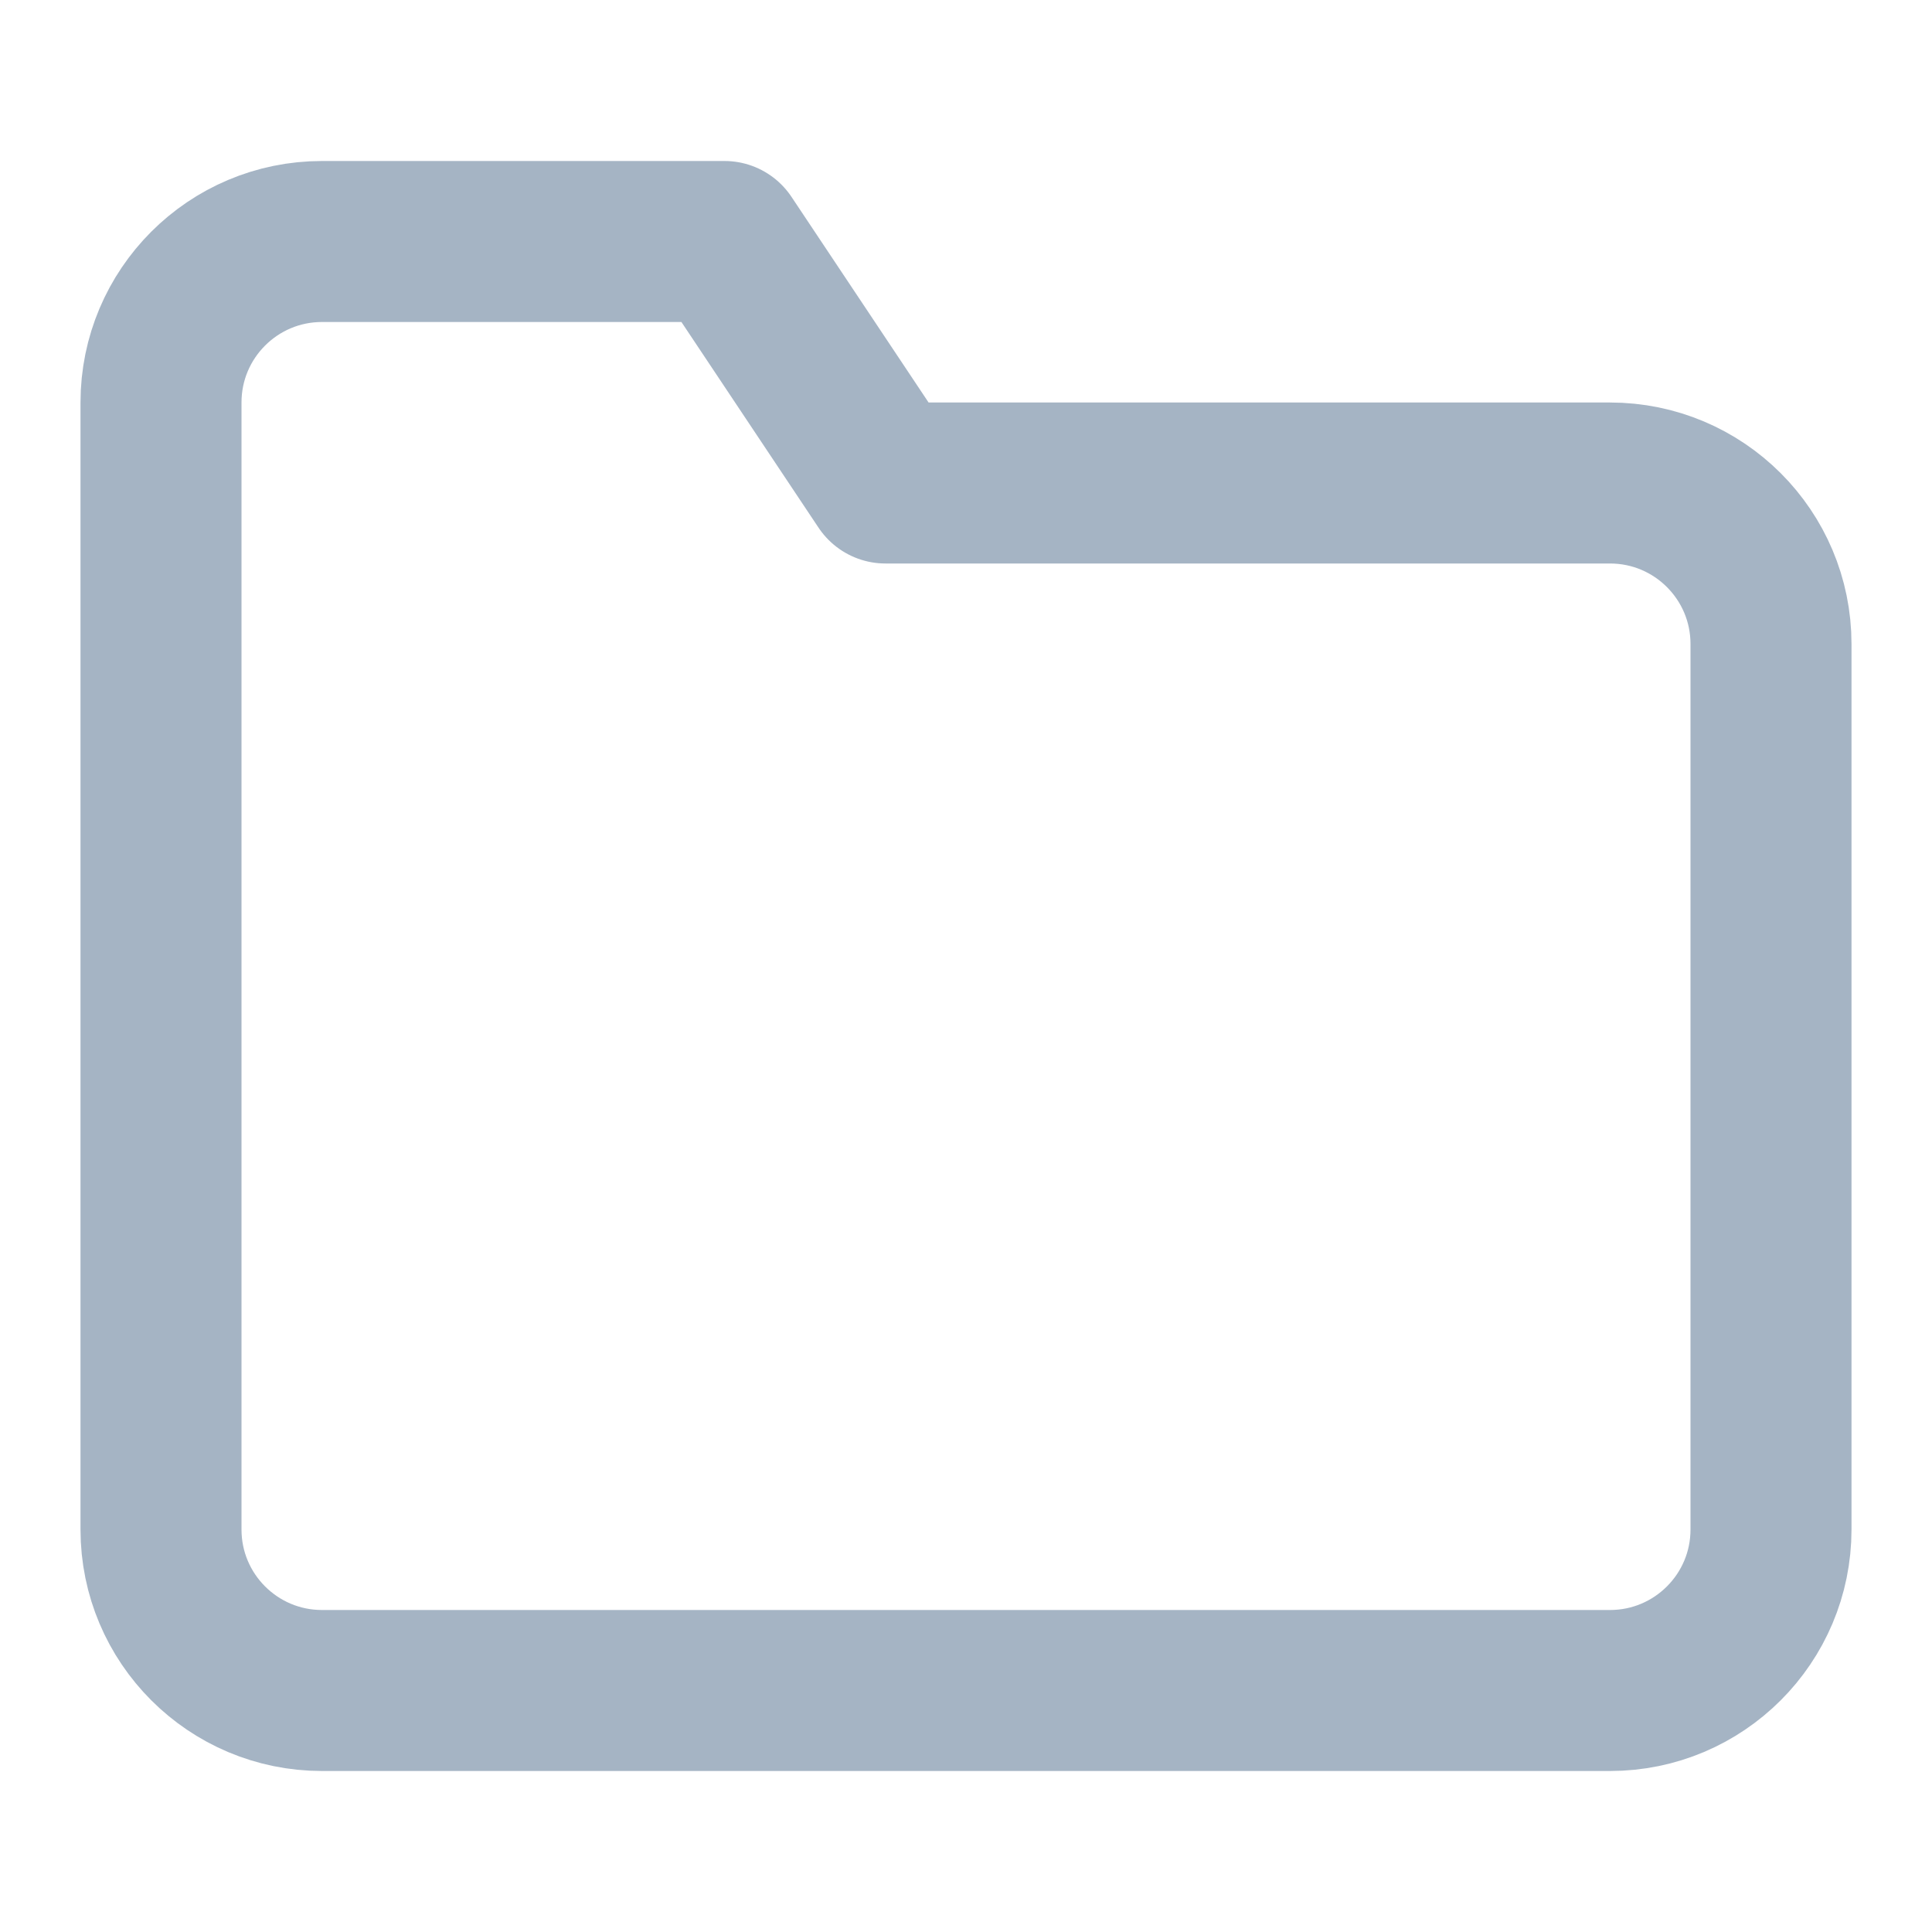
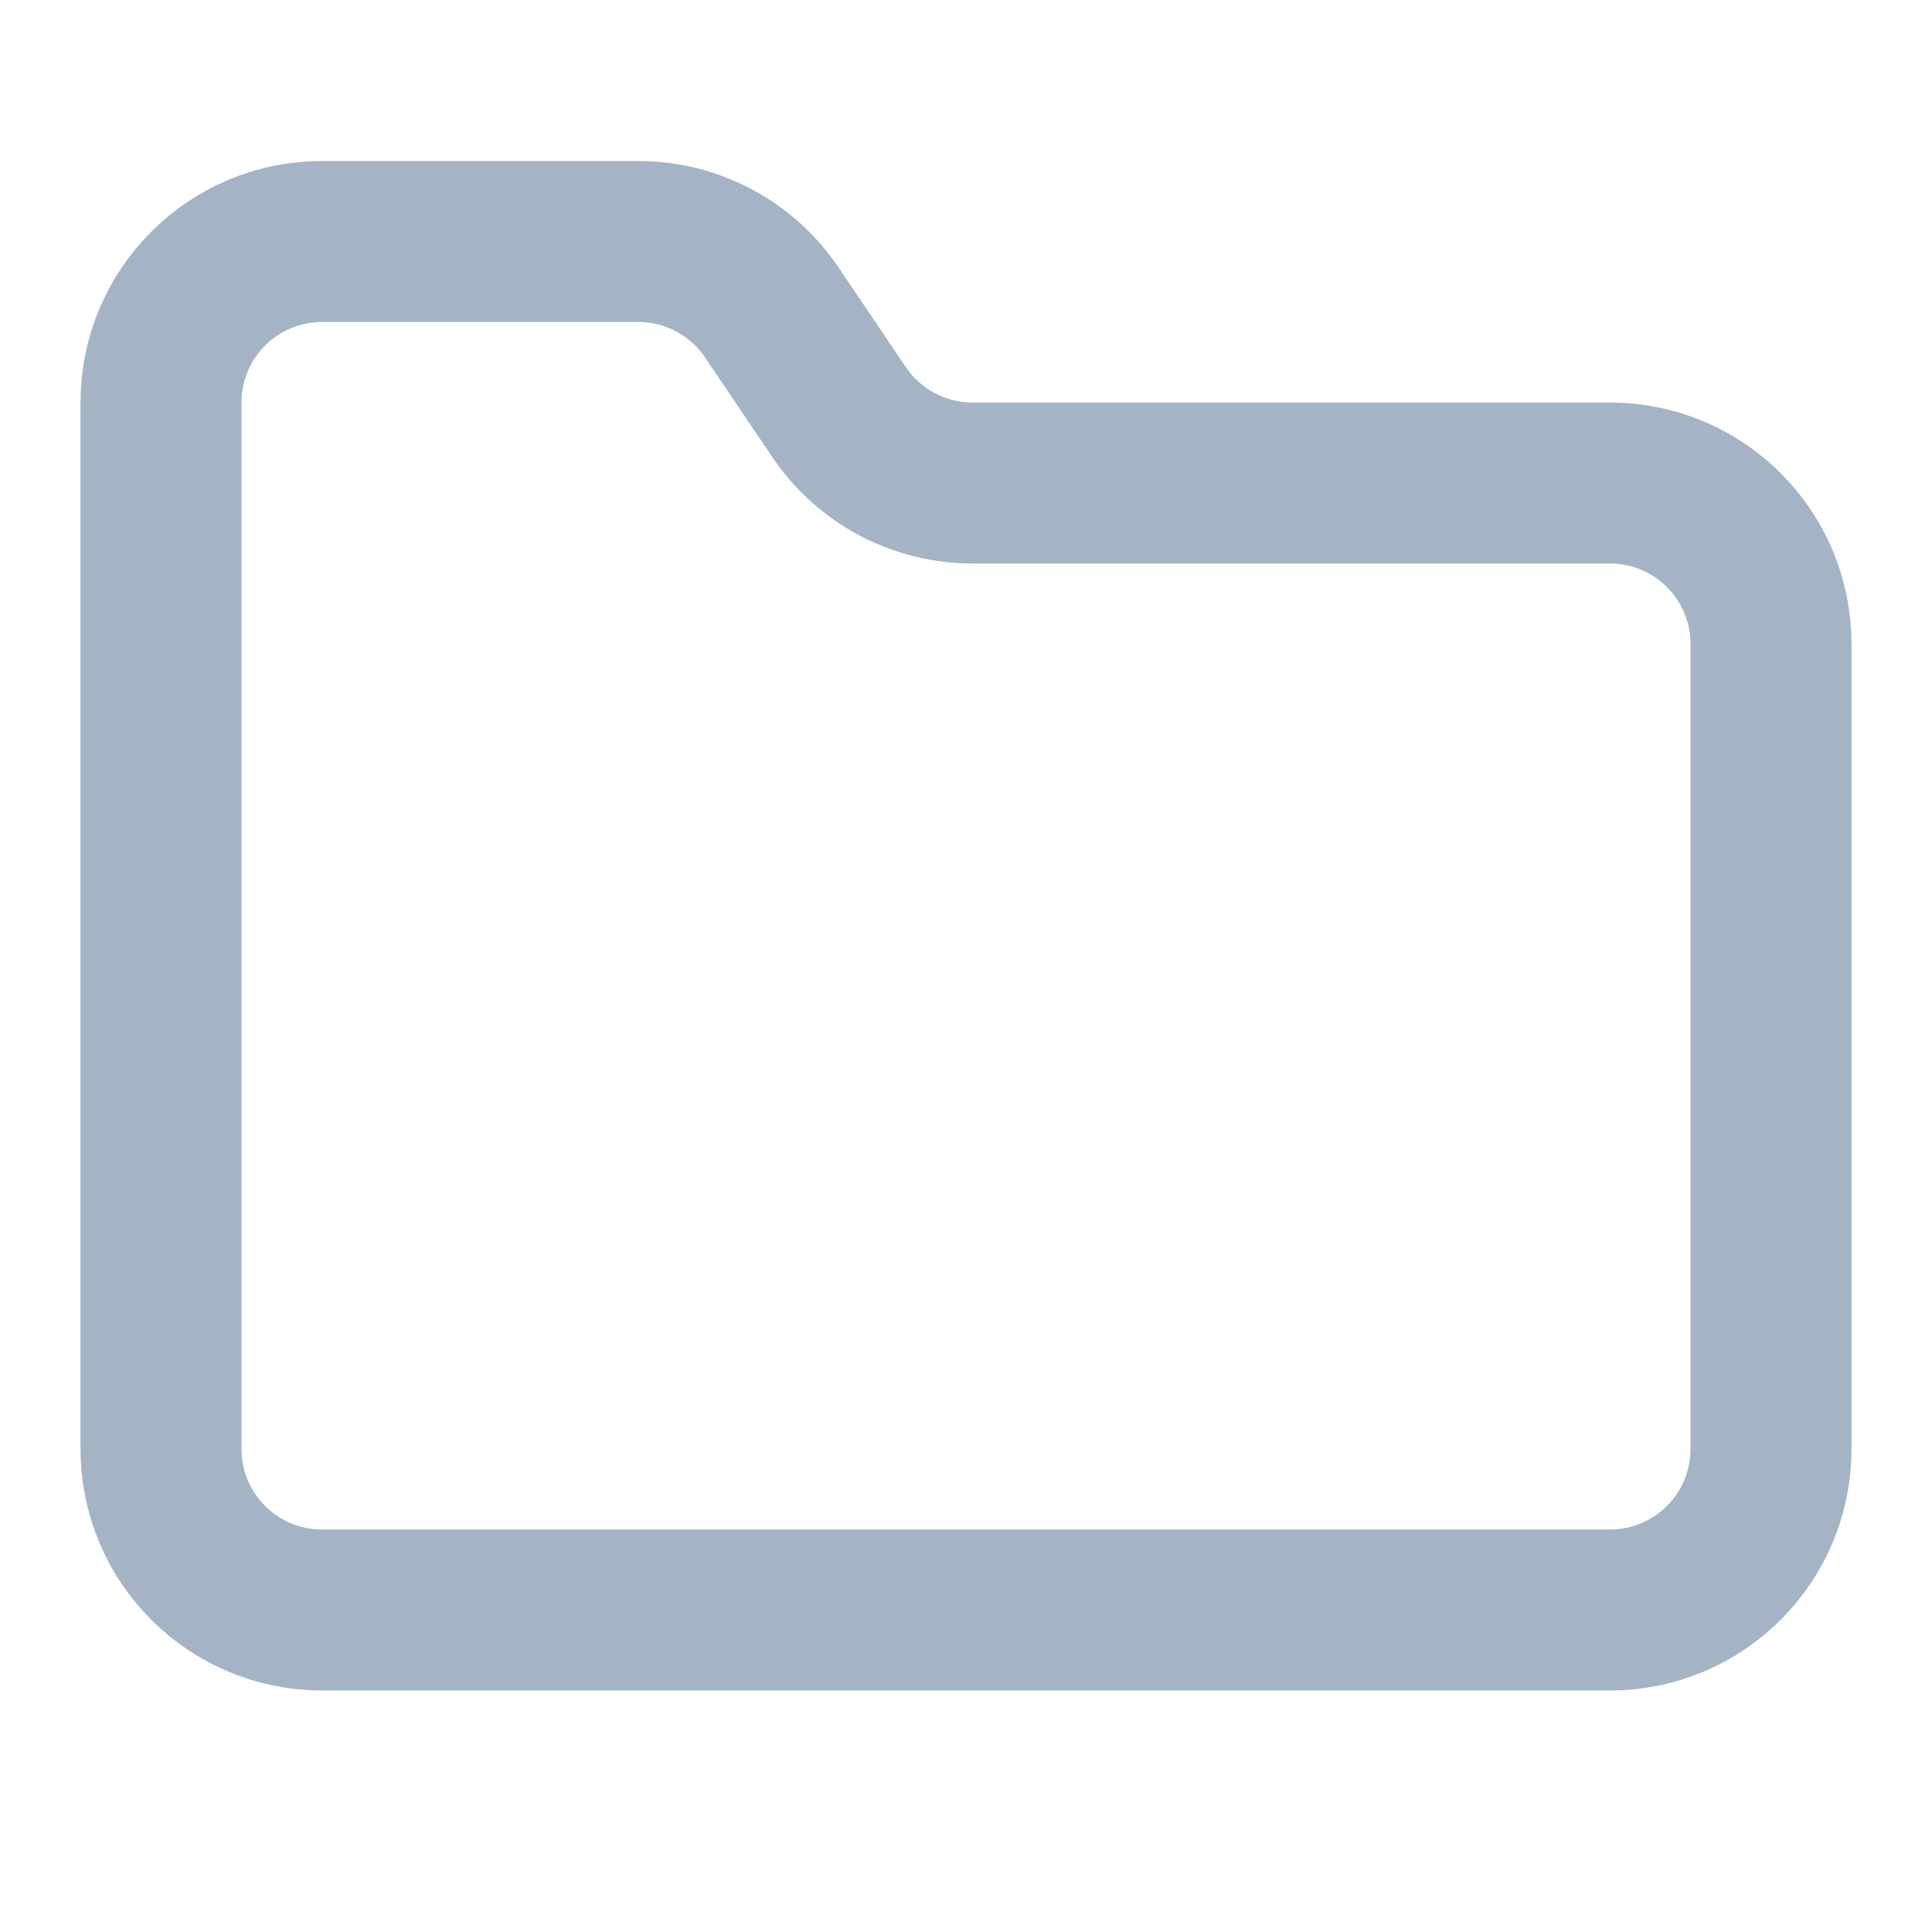
<svg xmlns="http://www.w3.org/2000/svg" viewBox="0 0 24 24" fill="none" stroke="#a5b4c4" stroke-width="2" stroke-linecap="round" stroke-linejoin="round">
-   <path d="M22 19a2 2 0 0 1-2 2H4a2 2 0 0 1-2-2V5a2 2 0 0 1 2-2h5l2 3h9a2 2 0 0 1 2 2z" />
+   <path d="M20 20a2 2 0 0 0 2-2V8a2 2 0 0 0-2-2h-7.9a2 2 0 0 1-1.69-.9L9.6 3.9A2 2 0 0 0 7.93 3H4a2 2 0 0 0-2 2v13a2 2 0 0 0 2 2Z" />
</svg>
